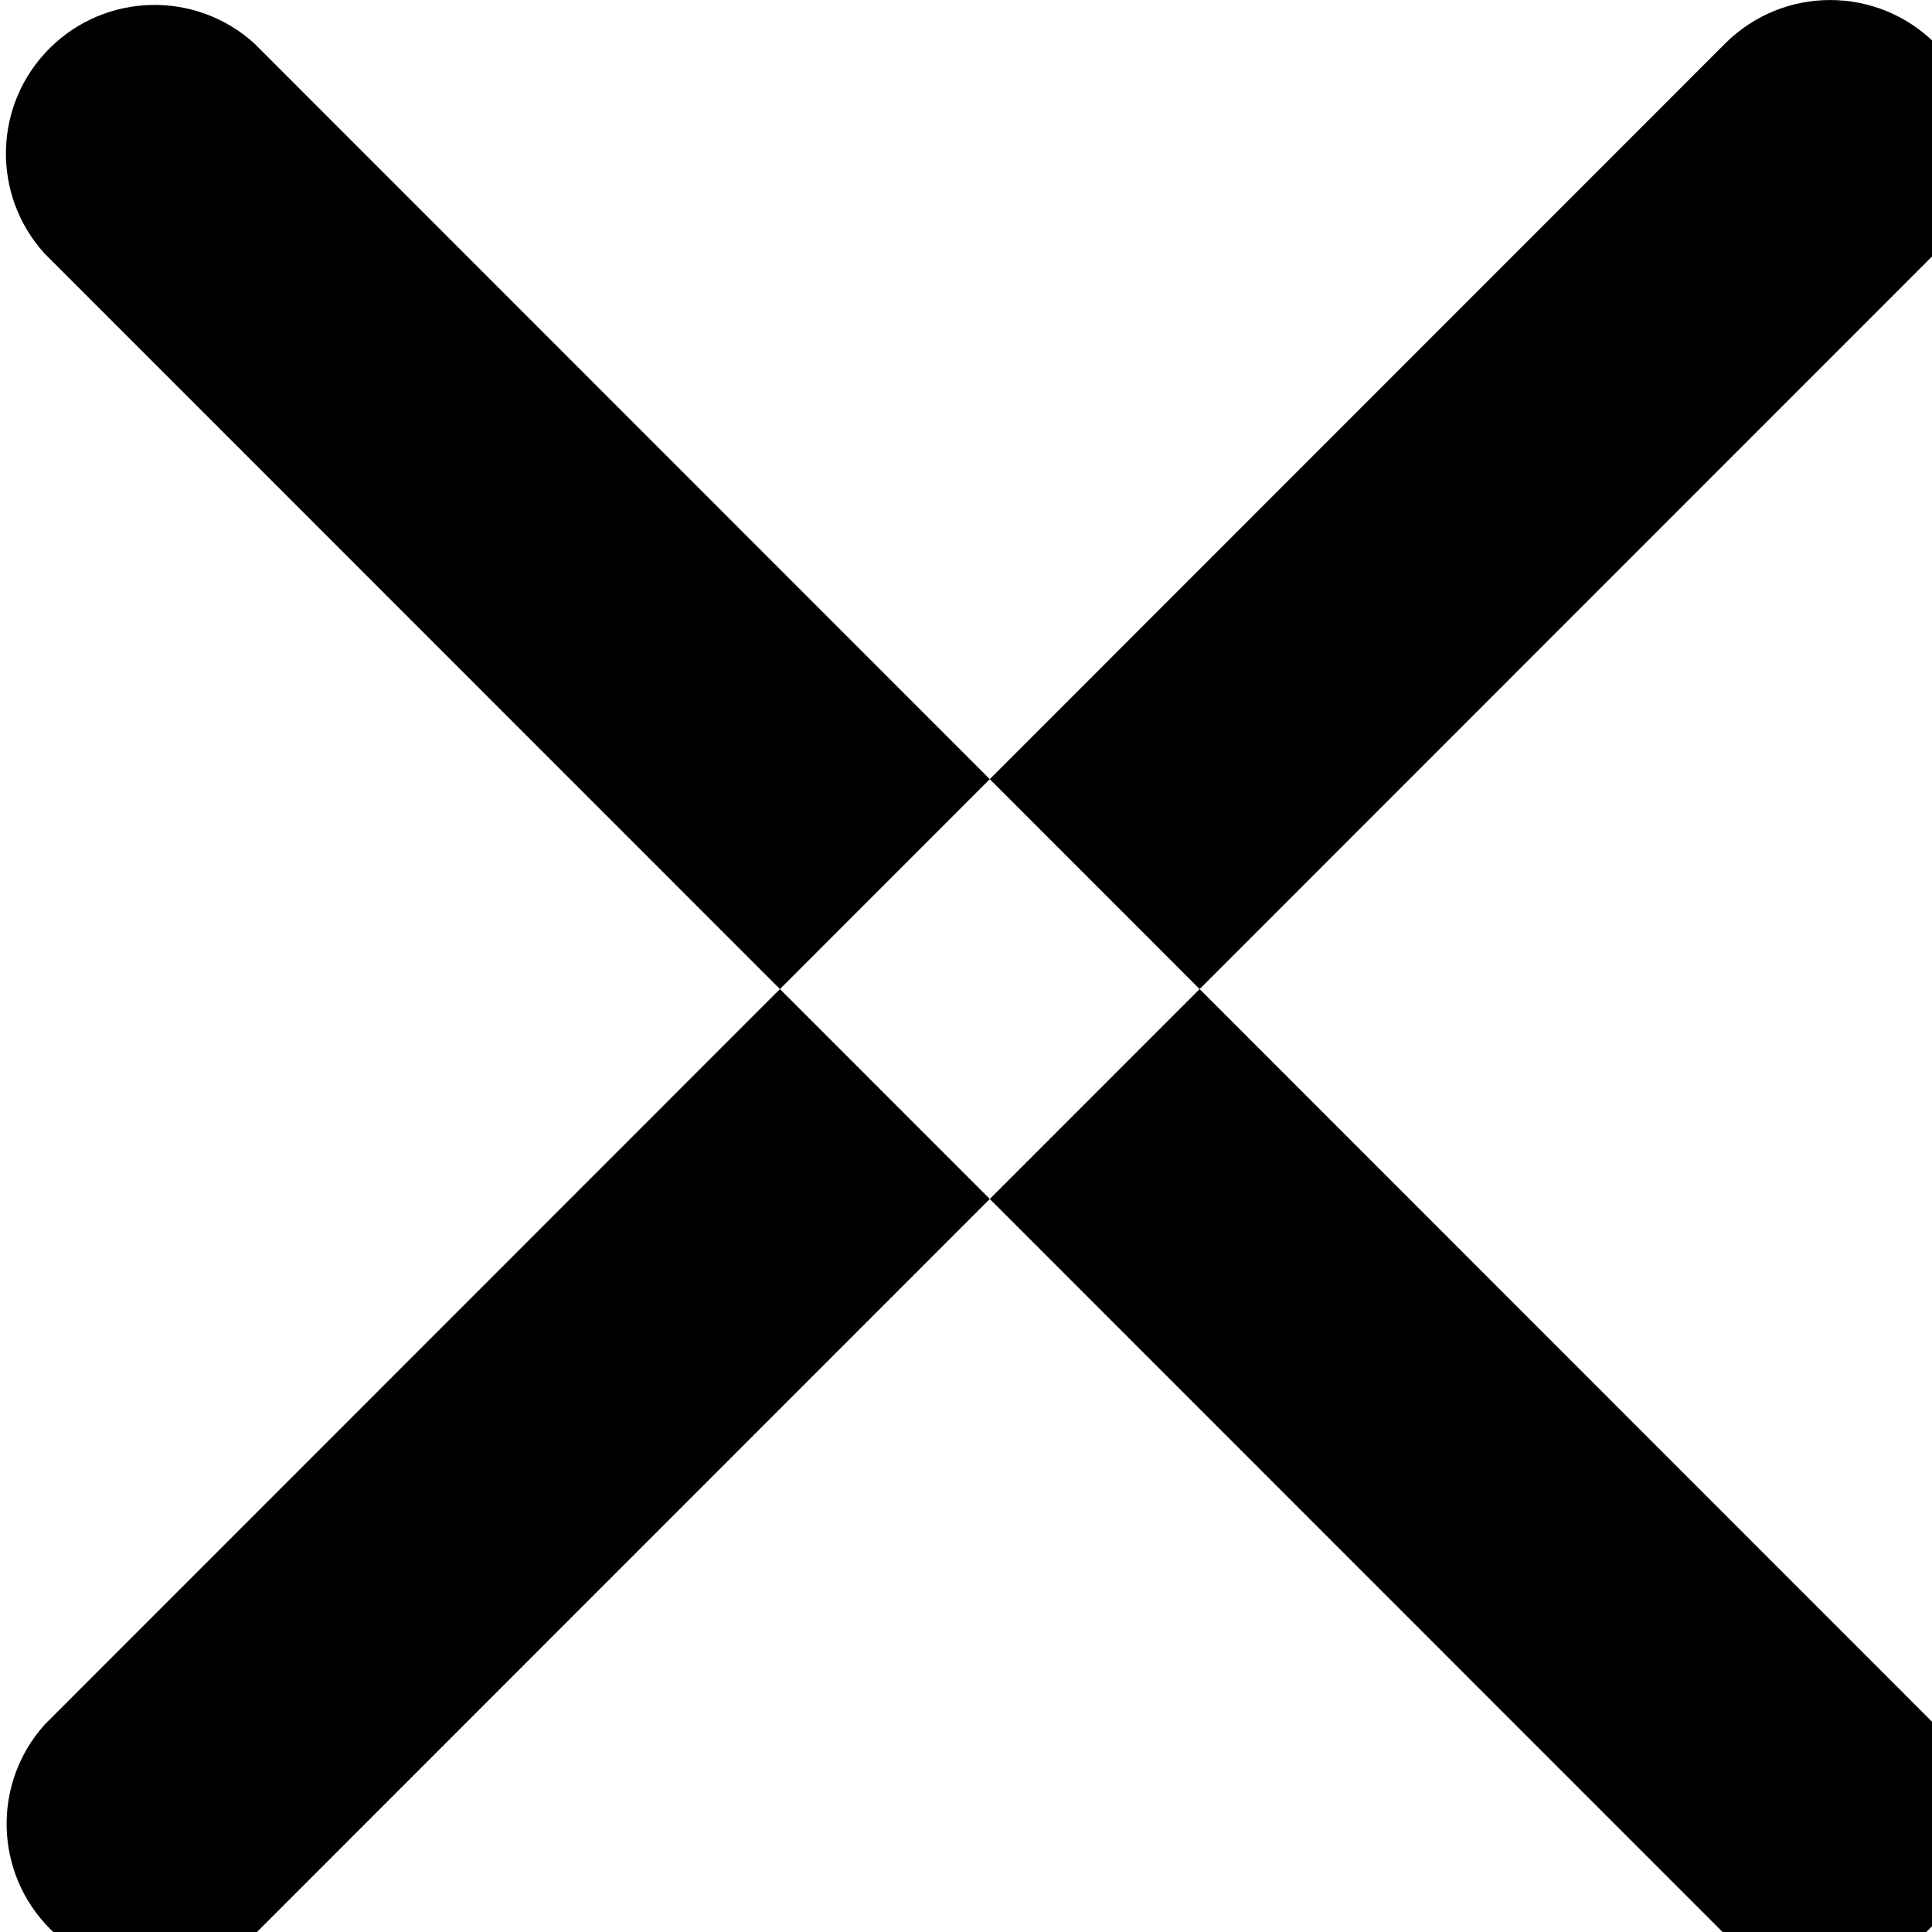
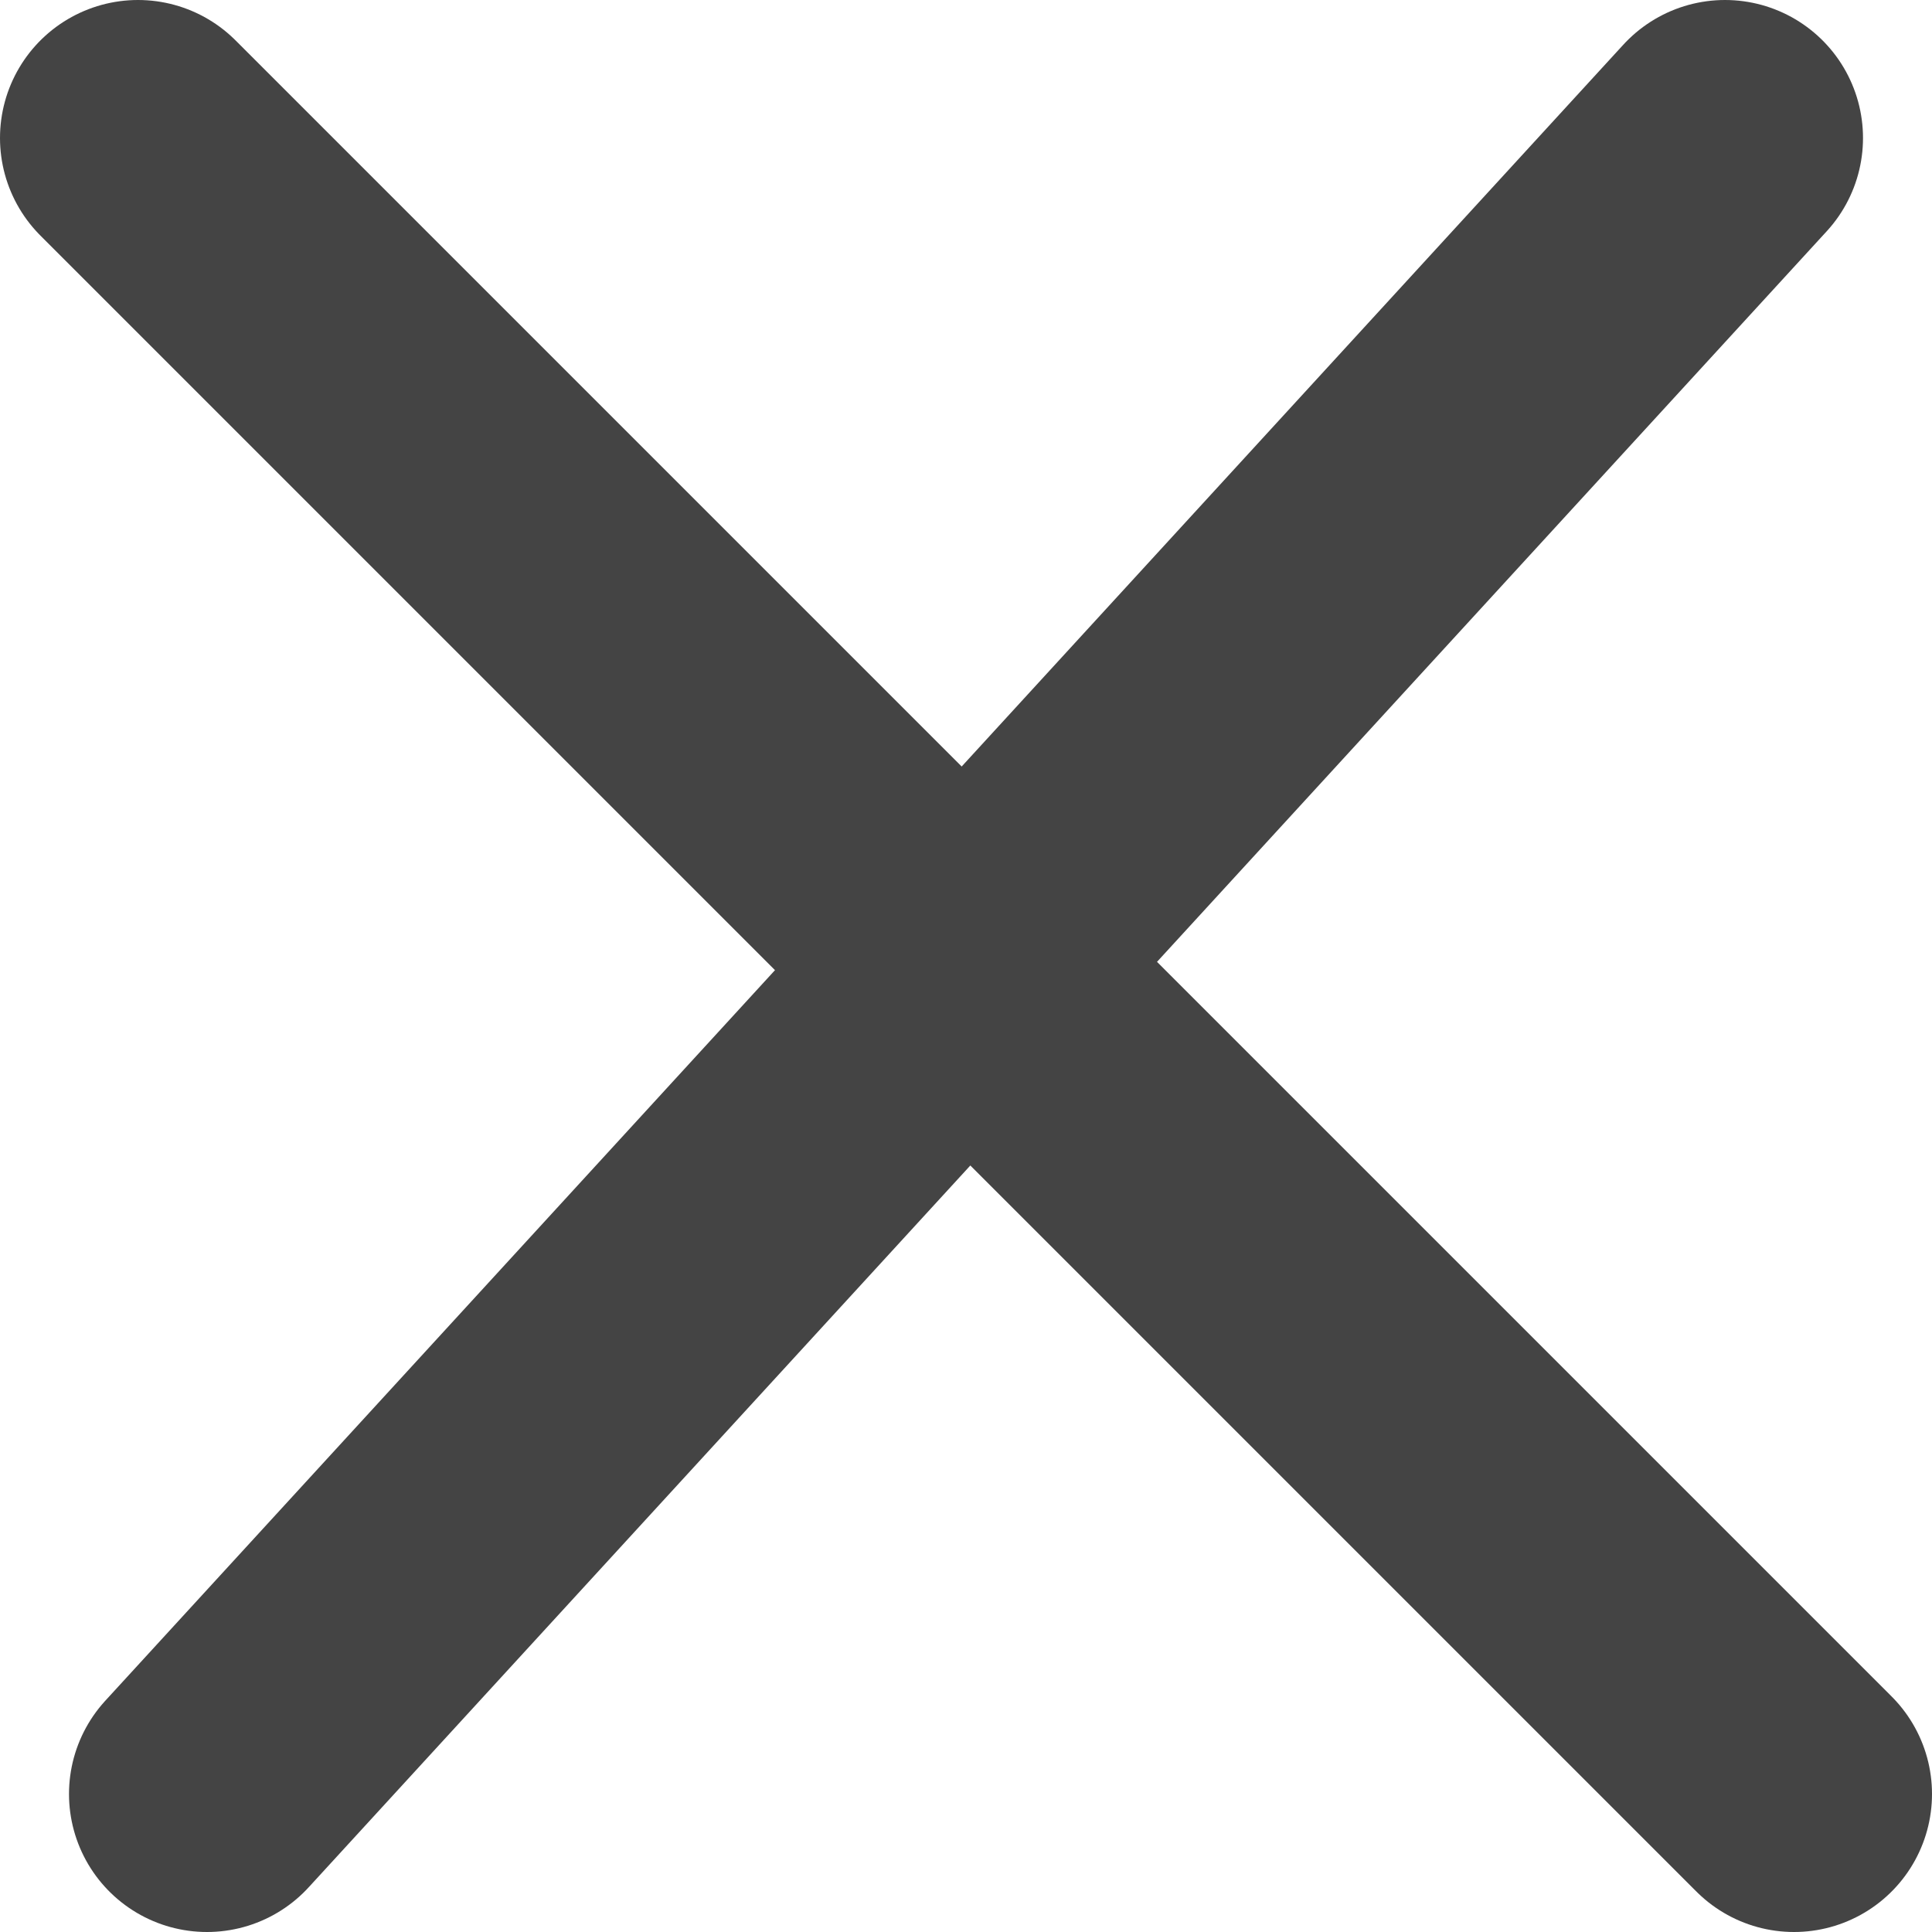
- <svg xmlns="http://www.w3.org/2000/svg" width="13" height="13">
-   <path d="M13.02.291a1 1 0 0 1 0 1.415L1.71 13.019A1 1 0 0 1 .3 11.605L11.61.291a1 1 0 0 1 1.41 0zm-11.31 0l11.31 11.314a1 1 0 0 1-1.41 1.414L.3 1.706A1 1 0 0 1 1.71.291z" fill-rule="evenodd" />
+ <svg xmlns="http://www.w3.org/2000/svg" width="14" height="14" viewBox="0 0 14 14" fill="none">
+   <path d="M12.5 1L7 7M1.5 13L7 7M7 7L1 1L13 13" stroke="#444444" stroke-width="2" stroke-linecap="round" stroke-linejoin="round" />
</svg>
